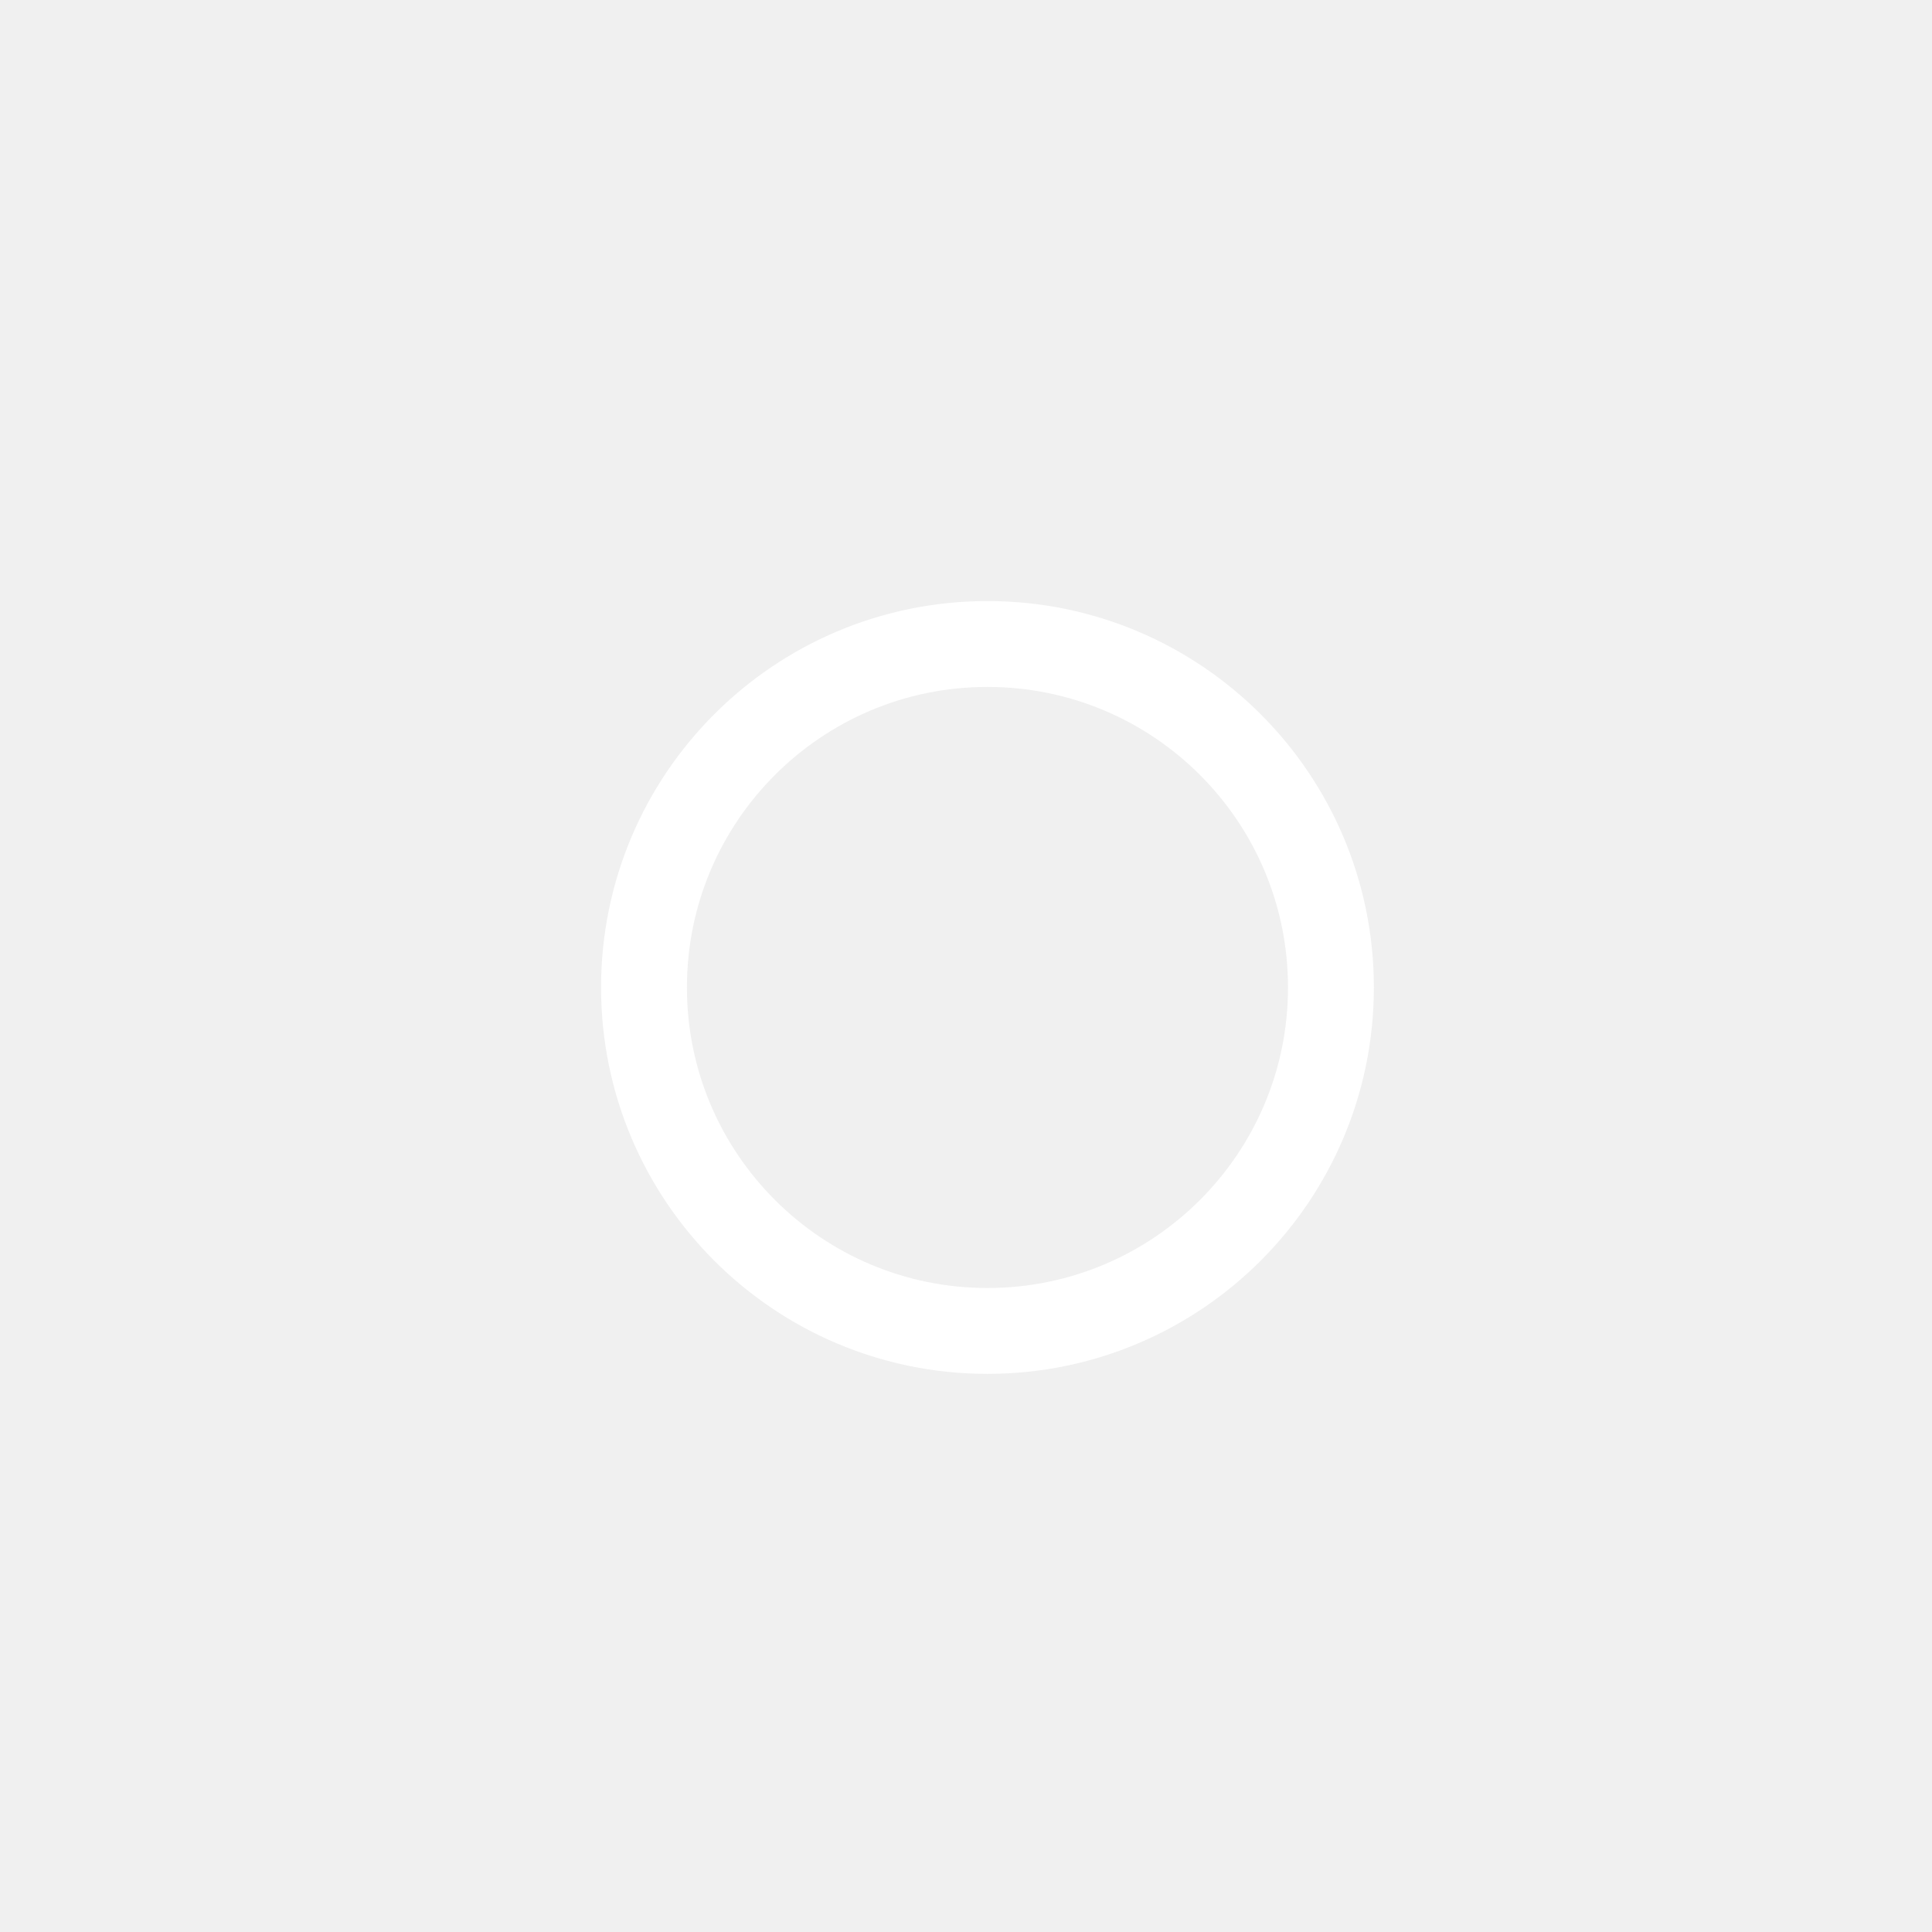
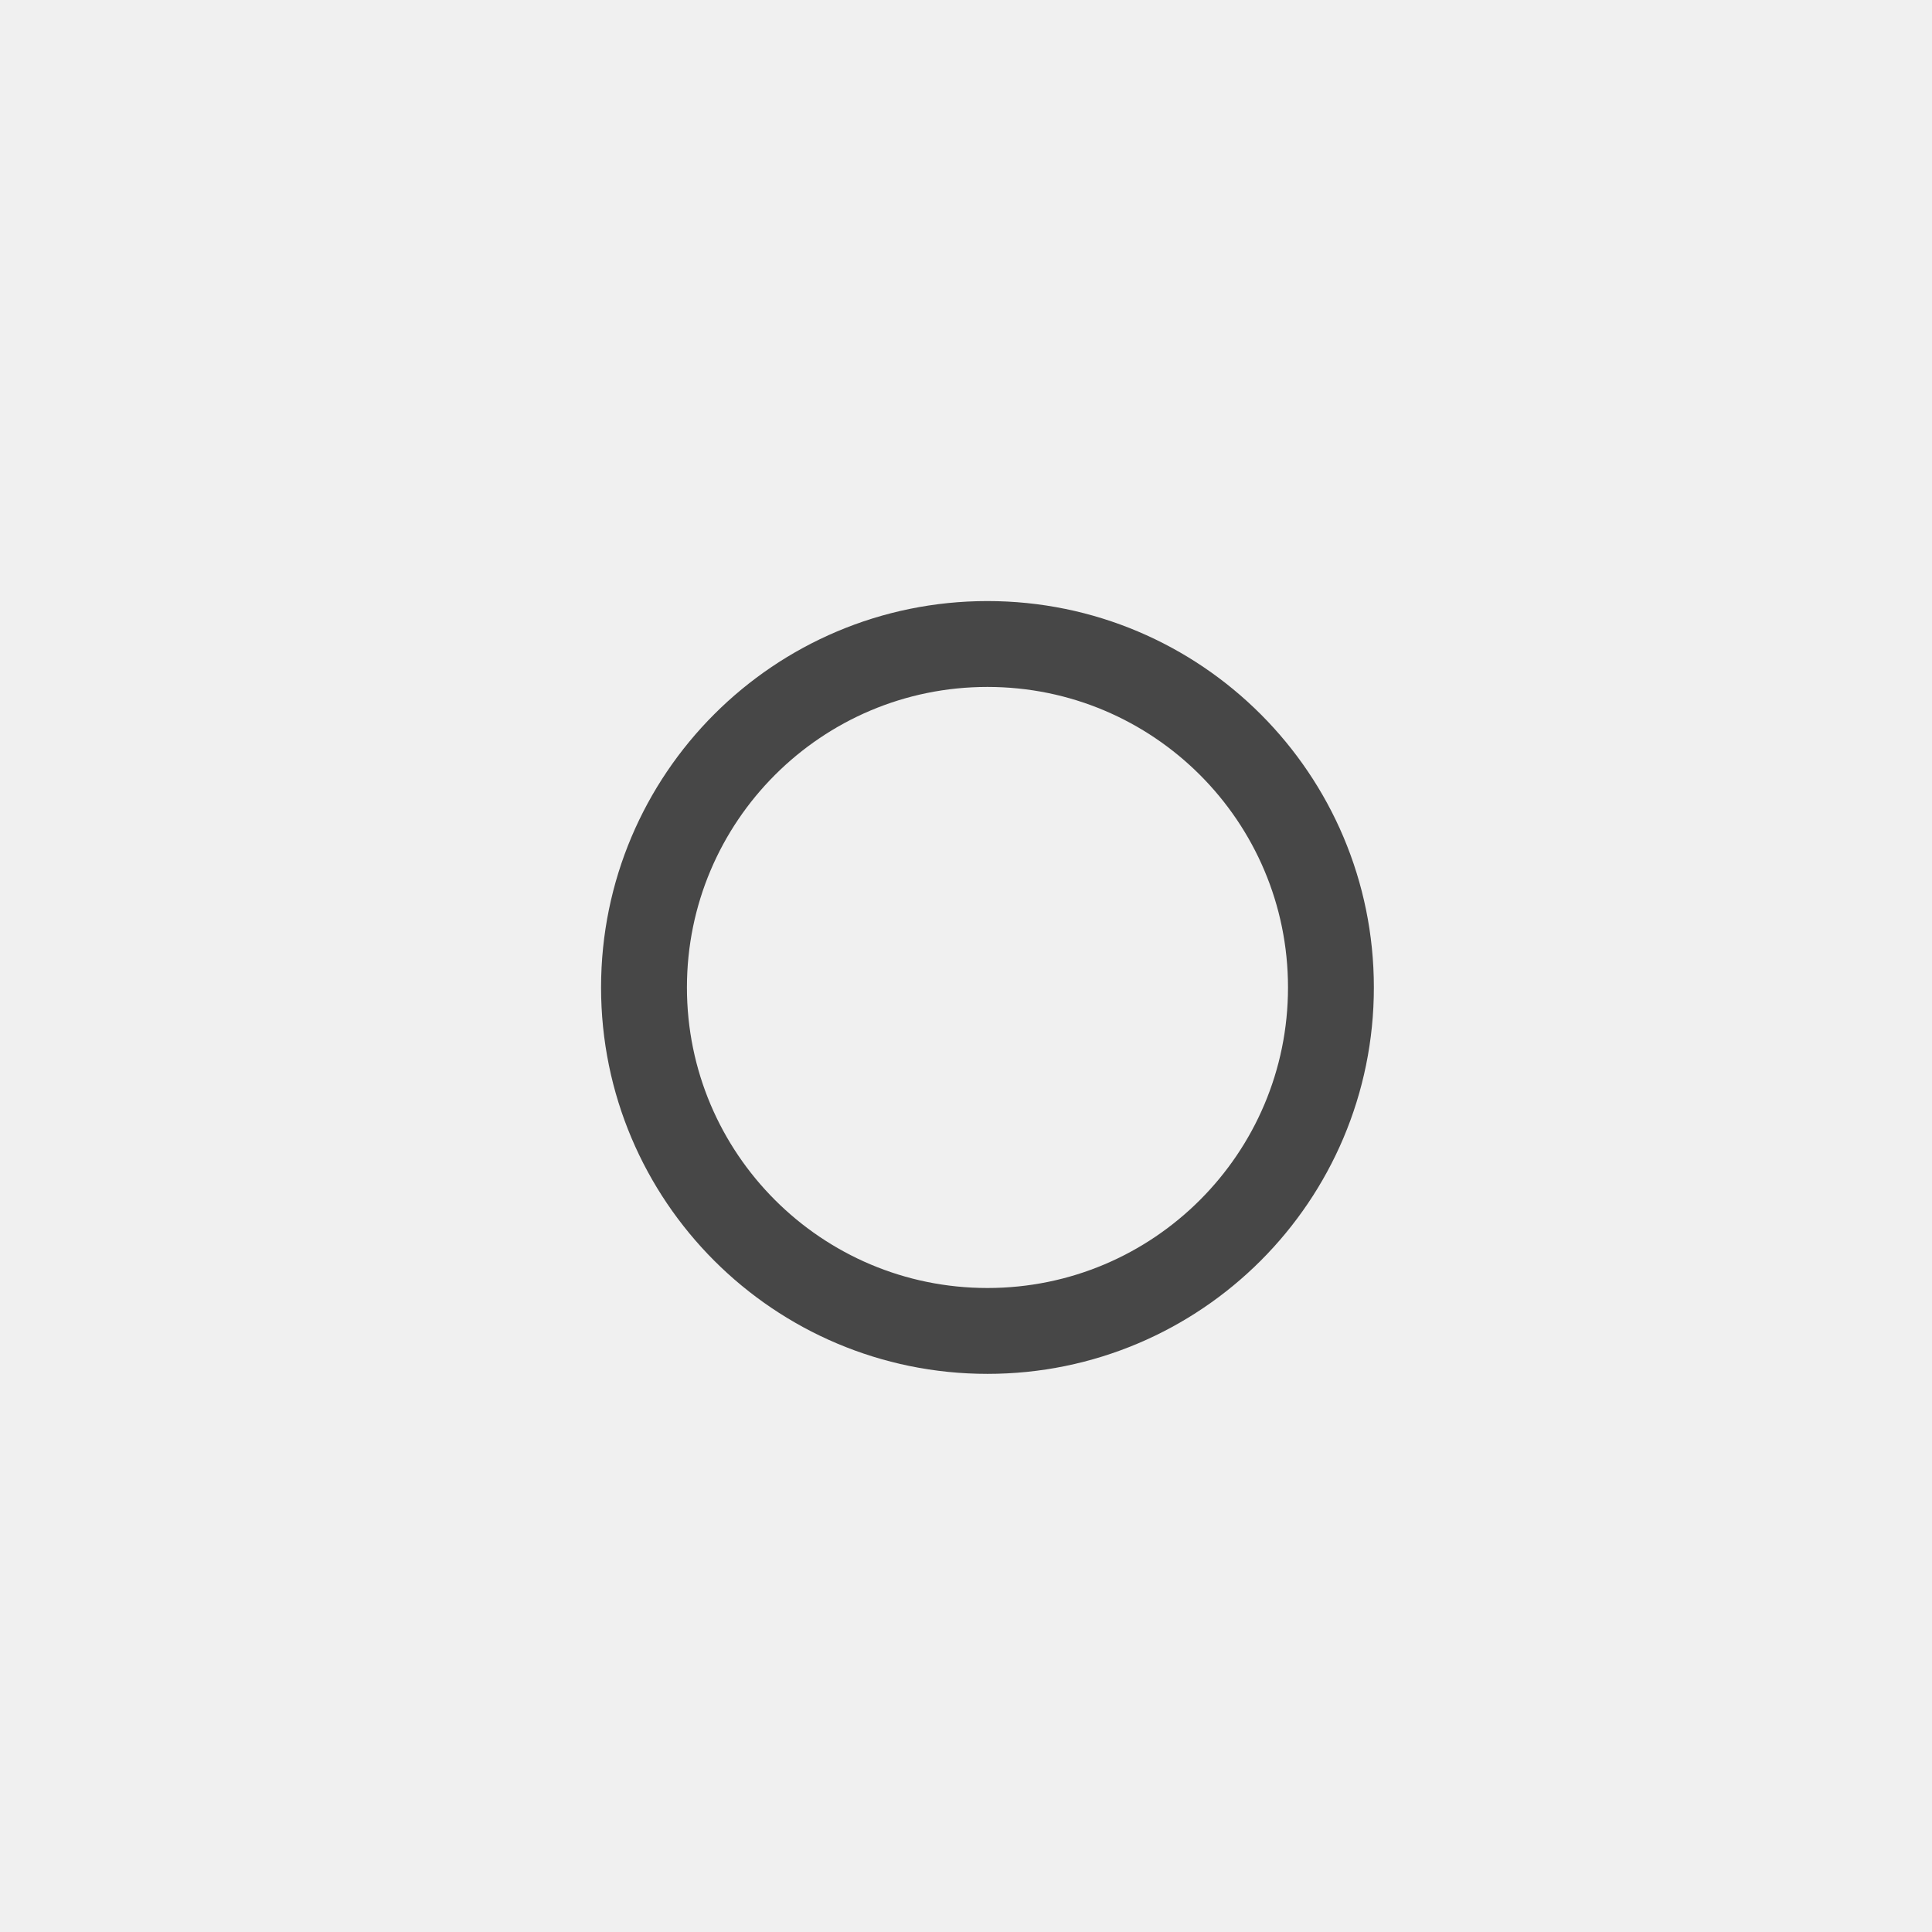
- <svg xmlns="http://www.w3.org/2000/svg" width="45" height="45" viewBox="0 0 45 45" stroke="#fff">
+ <svg xmlns="http://www.w3.org/2000/svg" width="45" height="45" viewBox="0 0 45 45" stroke="#474747">
  <g fill="none" fill-rule="evenodd" transform="translate(1 1)" stroke-width="2">
    <circle cx="22" cy="22" r="6" stroke-opacity="0">
      <animate attributeName="r" begin="1.5s" dur="3s" values="6;22" calcMode="linear" repeatCount="indefinite" />
      <animate attributeName="stroke-opacity" begin="1.5s" dur="3s" values="1;0" calcMode="linear" repeatCount="indefinite" />
      <animate attributeName="stroke-width" begin="1.5s" dur="3s" values="2;0" calcMode="linear" repeatCount="indefinite" />
    </circle>
    <circle cx="22" cy="22" r="6" stroke-opacity="0">
      <animate attributeName="r" begin="3s" dur="3s" values="6;22" calcMode="linear" repeatCount="indefinite" />
      <animate attributeName="stroke-opacity" begin="3s" dur="3s" values="1;0" calcMode="linear" repeatCount="indefinite" />
      <animate attributeName="stroke-width" begin="3s" dur="3s" values="2;0" calcMode="linear" repeatCount="indefinite" />
    </circle>
    <circle cx="22" cy="22" r="8">
      <animate attributeName="r" begin="0s" dur="1.5s" values="6;1;2;3;4;5;6" calcMode="linear" repeatCount="indefinite" />
    </circle>
  </g>
</svg>
